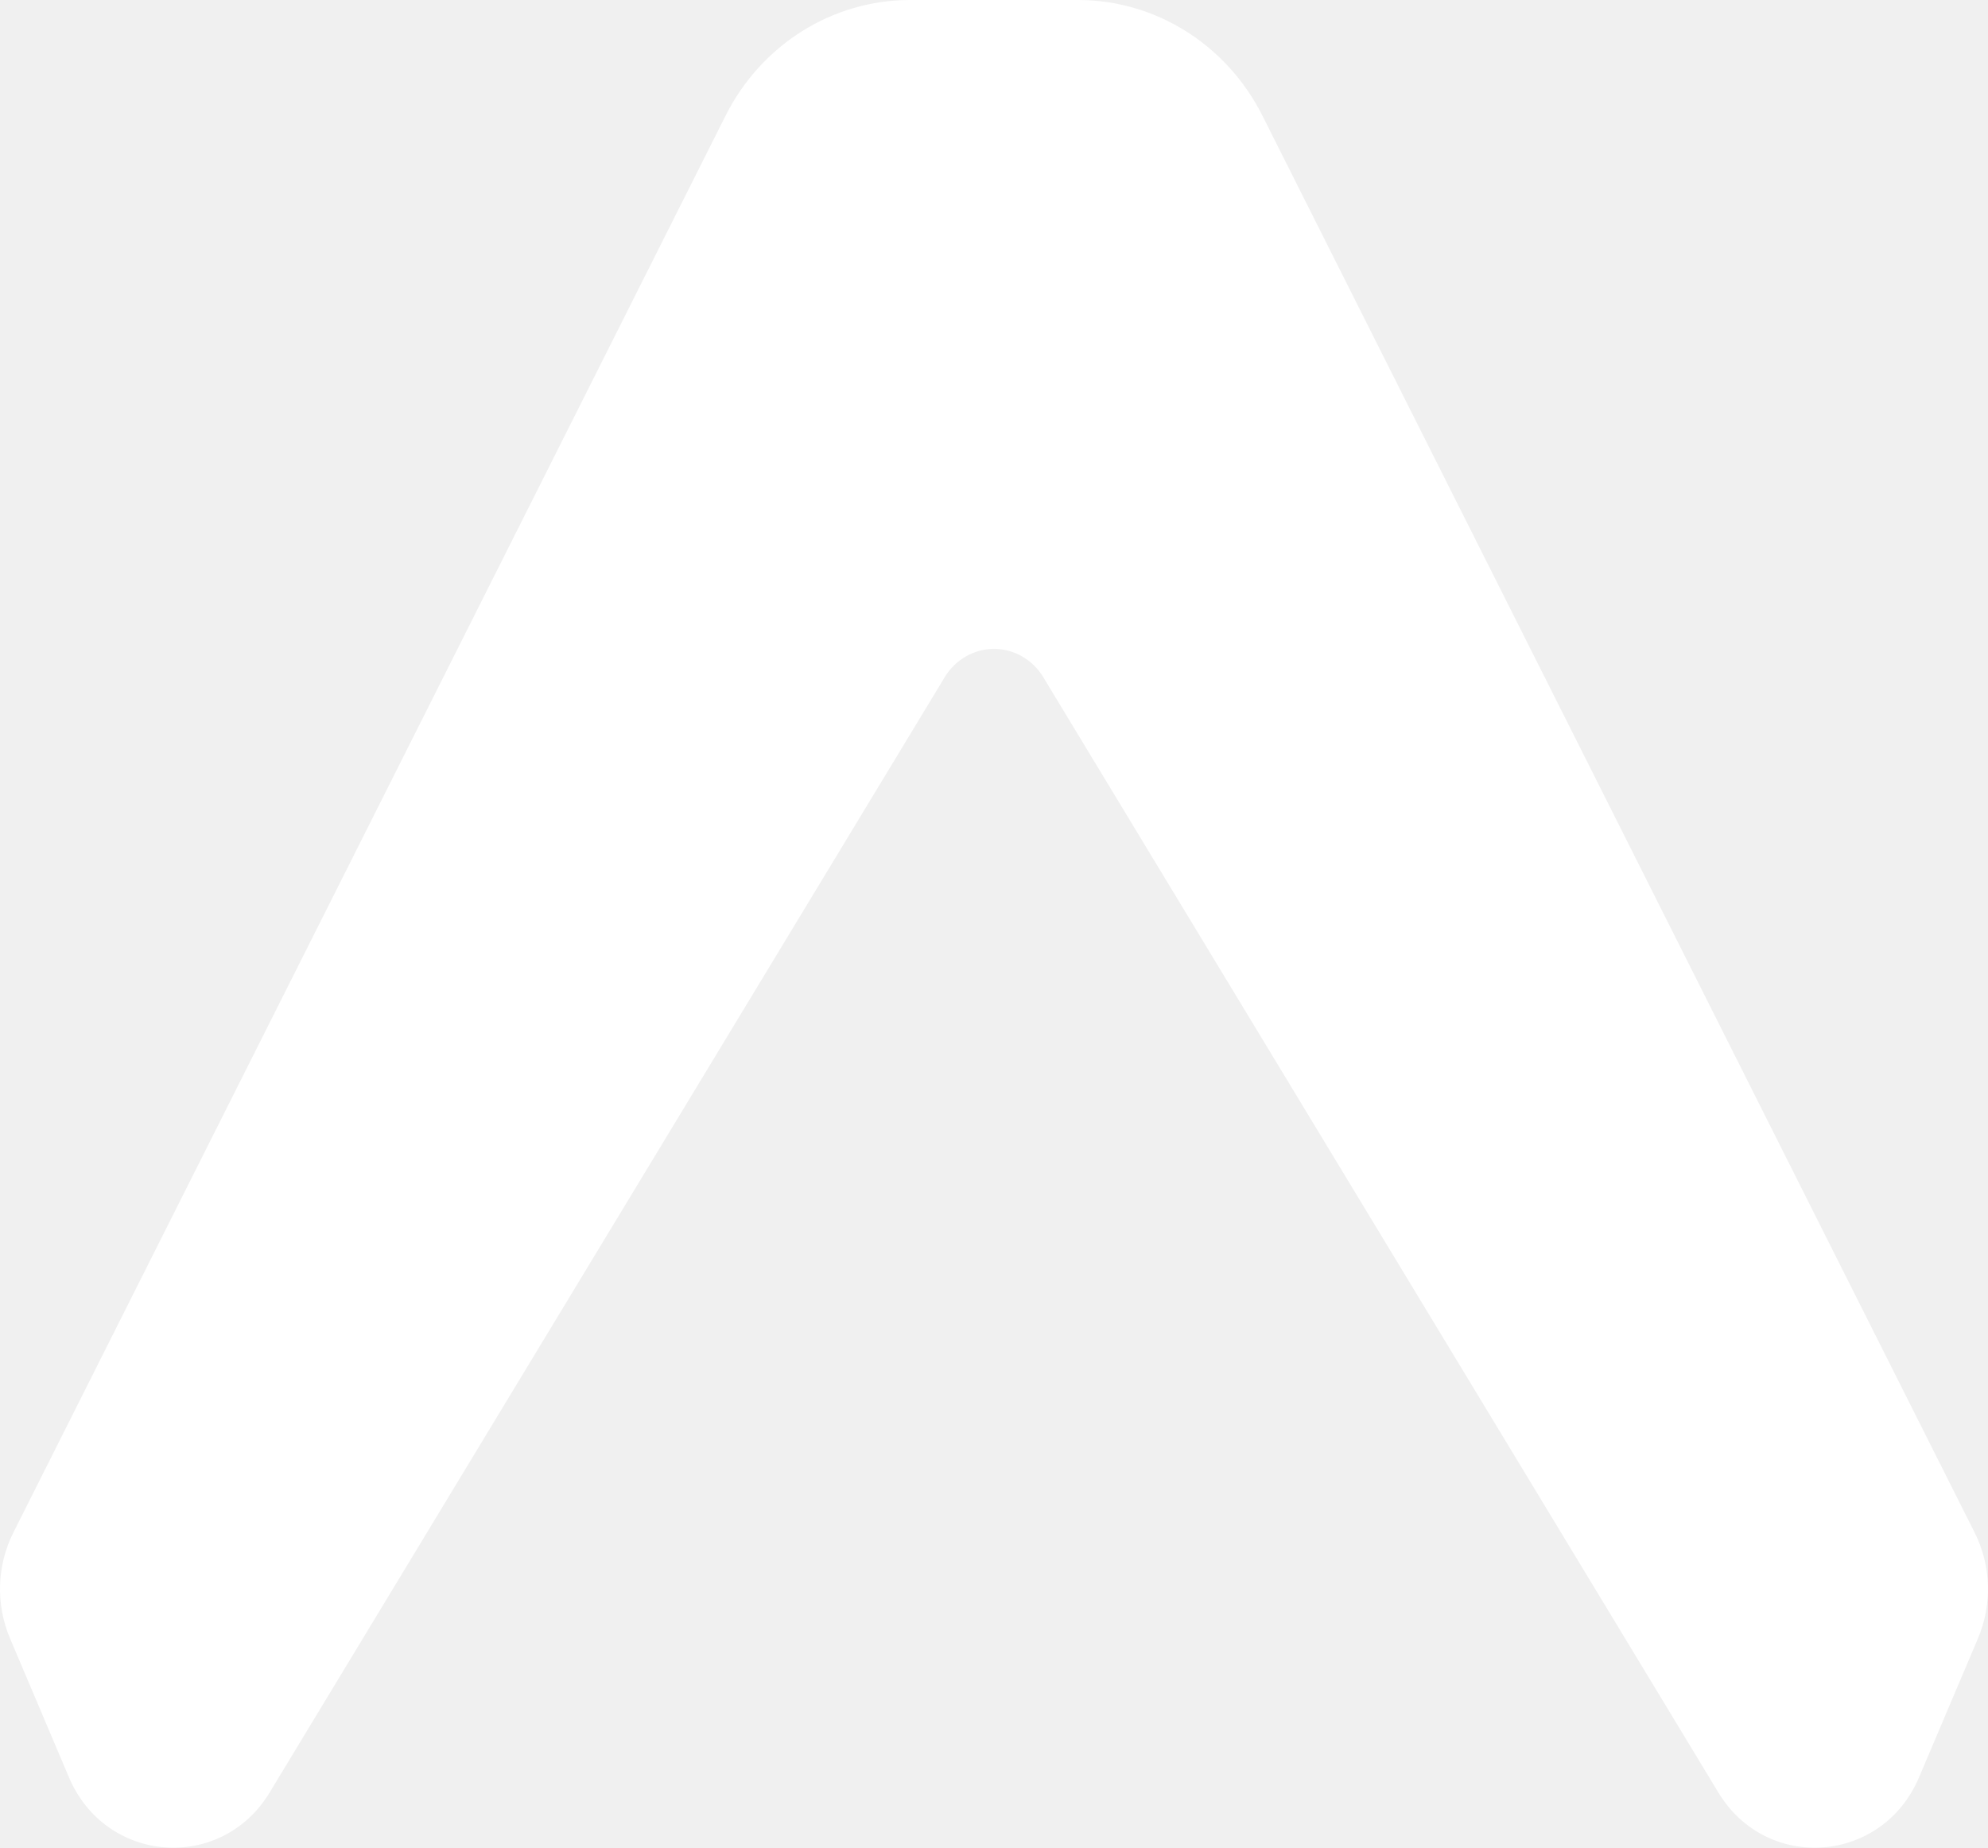
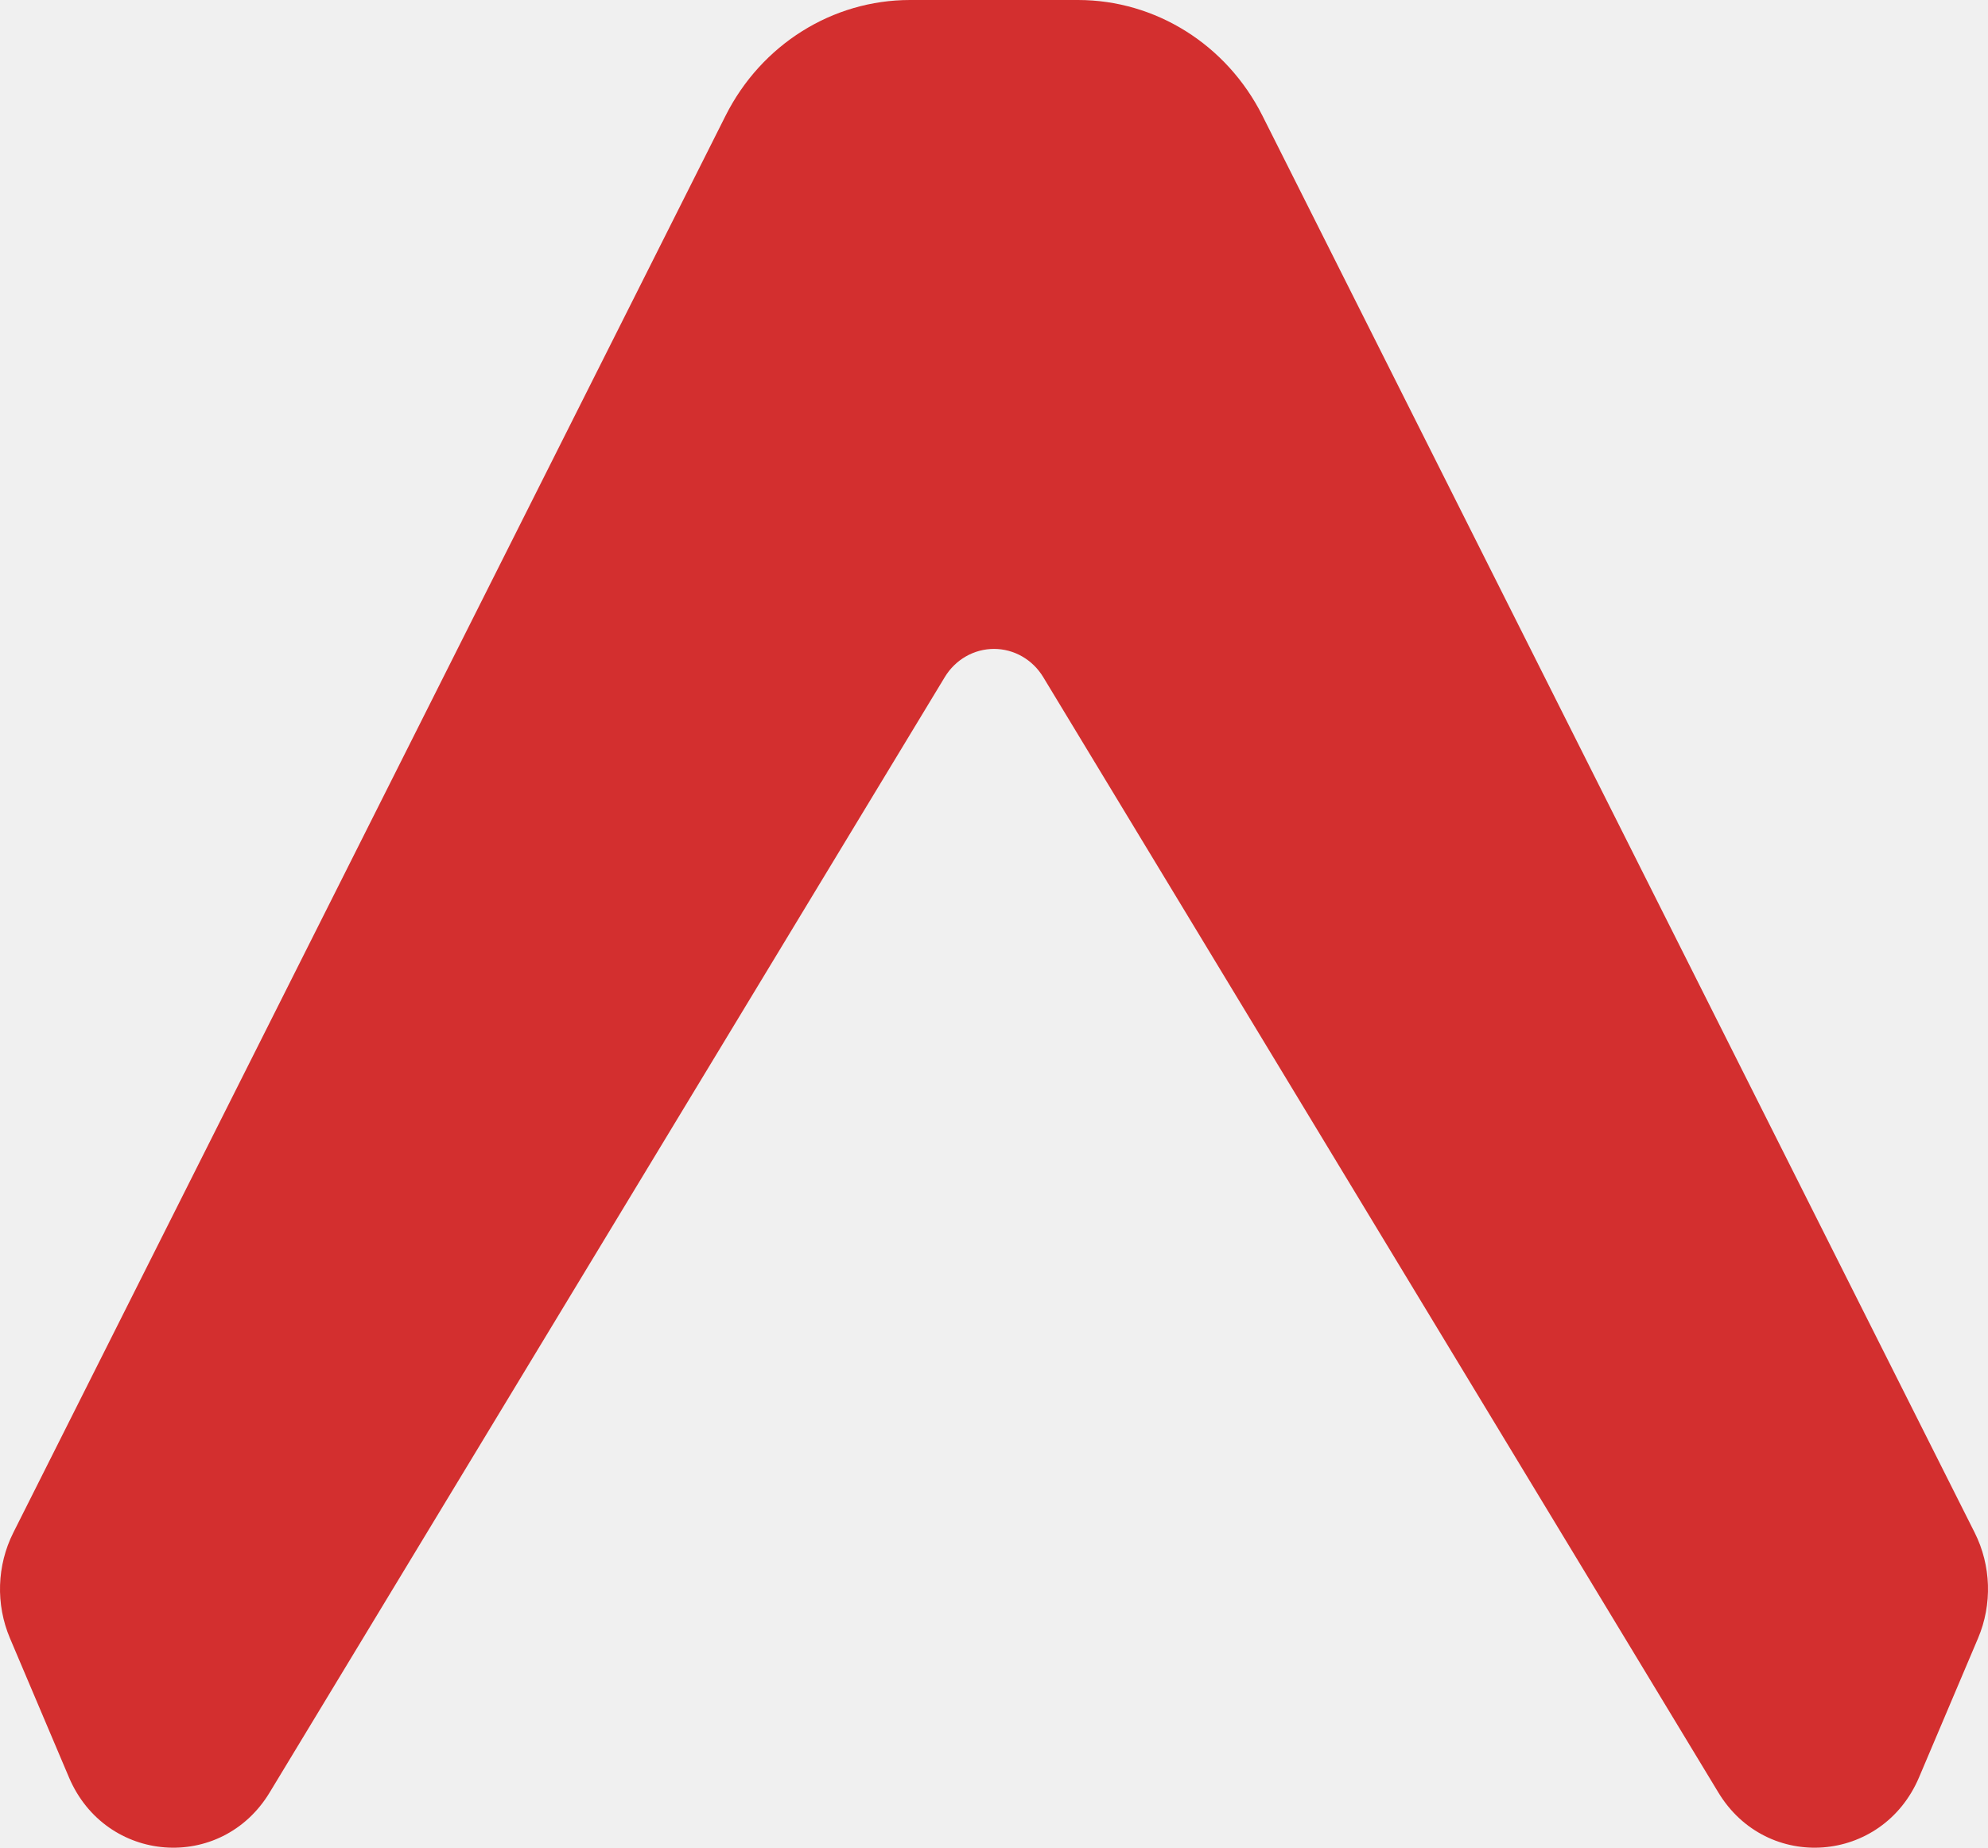
<svg xmlns="http://www.w3.org/2000/svg" width="652" height="606" viewBox="0 0 652 606" fill="none">
-   <path d="M353.554 0H298.446C273.006 0 249.684 14.635 237.962 37.954L4.38 502.646C-1.043 513.435 -1.451 526.178 3.272 537.313L22.612 582.918C34.648 611.297 72.54 614.156 88.441 587.885L309.863 222.063C313.34 216.317 319.439 212.826 326 212.826C332.561 212.826 338.659 216.317 342.137 222.063L563.559 587.885C579.46 614.156 617.352 611.297 629.388 582.918L648.728 537.313C653.451 526.178 653.043 513.435 647.62 502.646L414.038 37.954C402.316 14.635 378.994 0 353.554 0Z" fill="white" />
+   <path d="M353.554 0H298.446C273.006 0 249.684 14.635 237.962 37.954L4.38 502.646C-1.043 513.435 -1.451 526.178 3.272 537.313L22.612 582.918C34.648 611.297 72.54 614.156 88.441 587.885L309.863 222.063C313.34 216.317 319.439 212.826 326 212.826C332.561 212.826 338.659 216.317 342.137 222.063L563.559 587.885C579.46 614.156 617.352 611.297 629.388 582.918L648.728 537.313C653.451 526.178 653.043 513.435 647.62 502.646L414.038 37.954C402.316 14.635 378.994 0 353.554 0Z" fill="#d32f2f" />
</svg>
